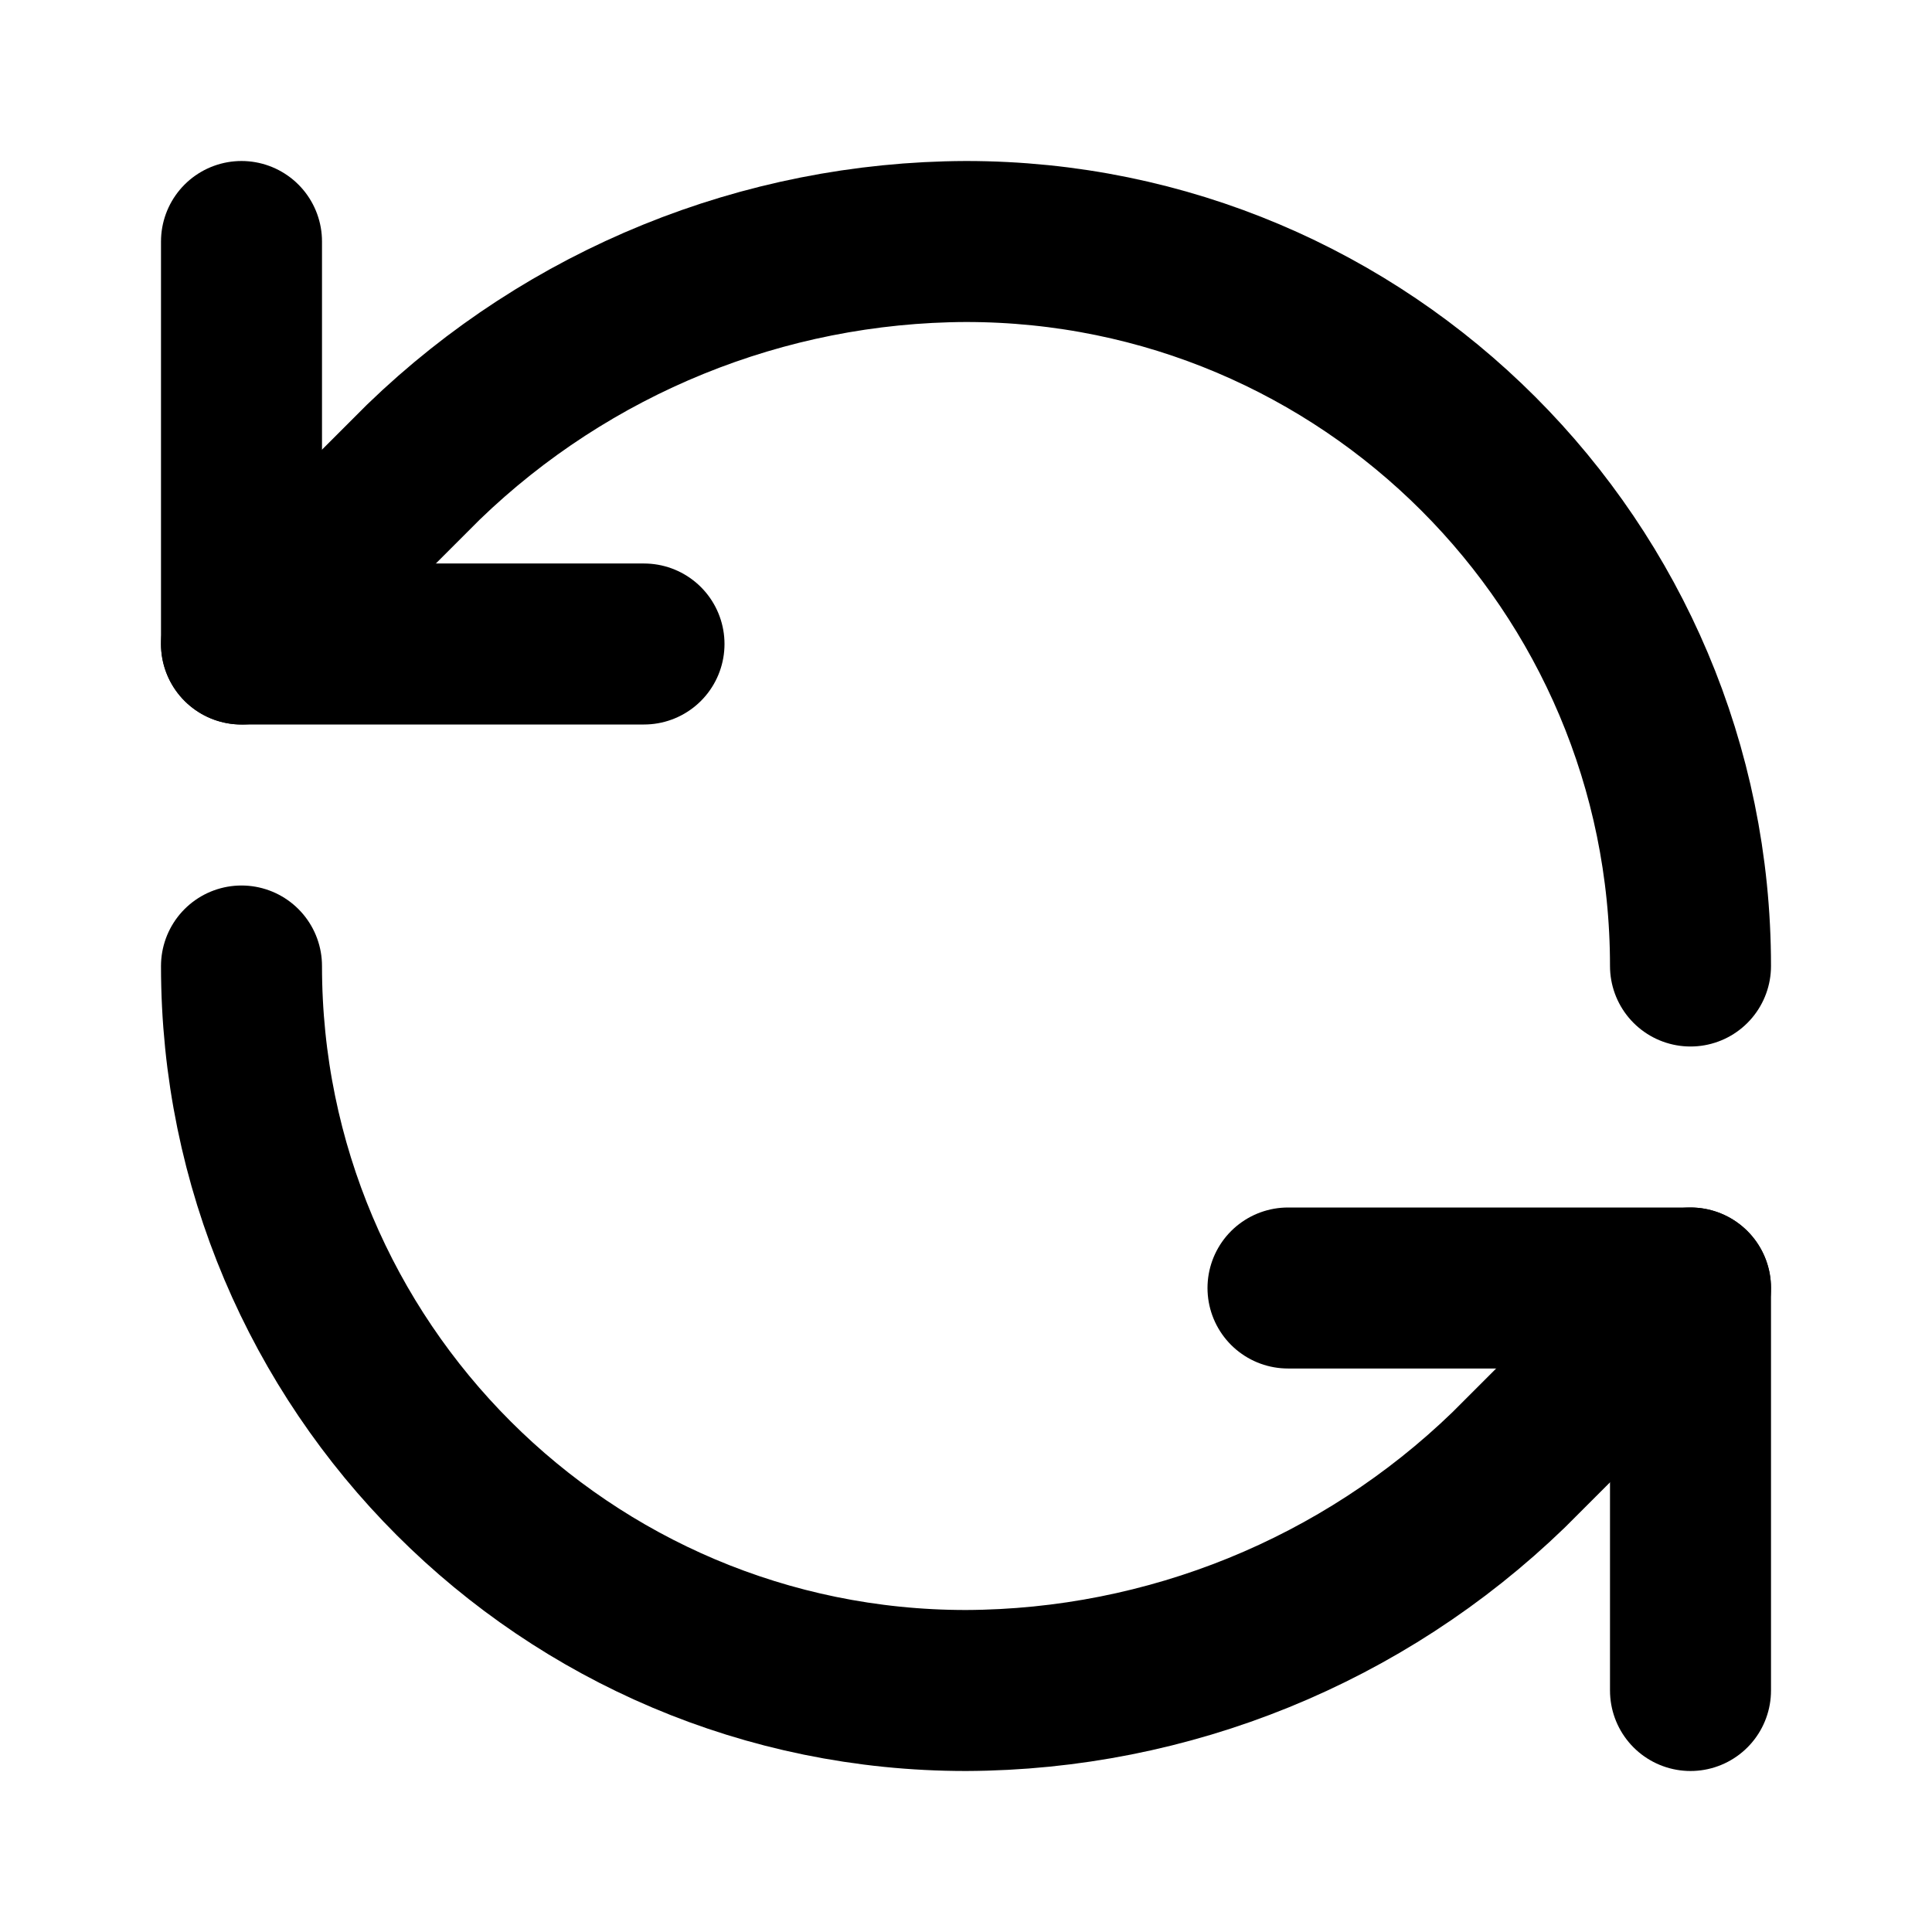
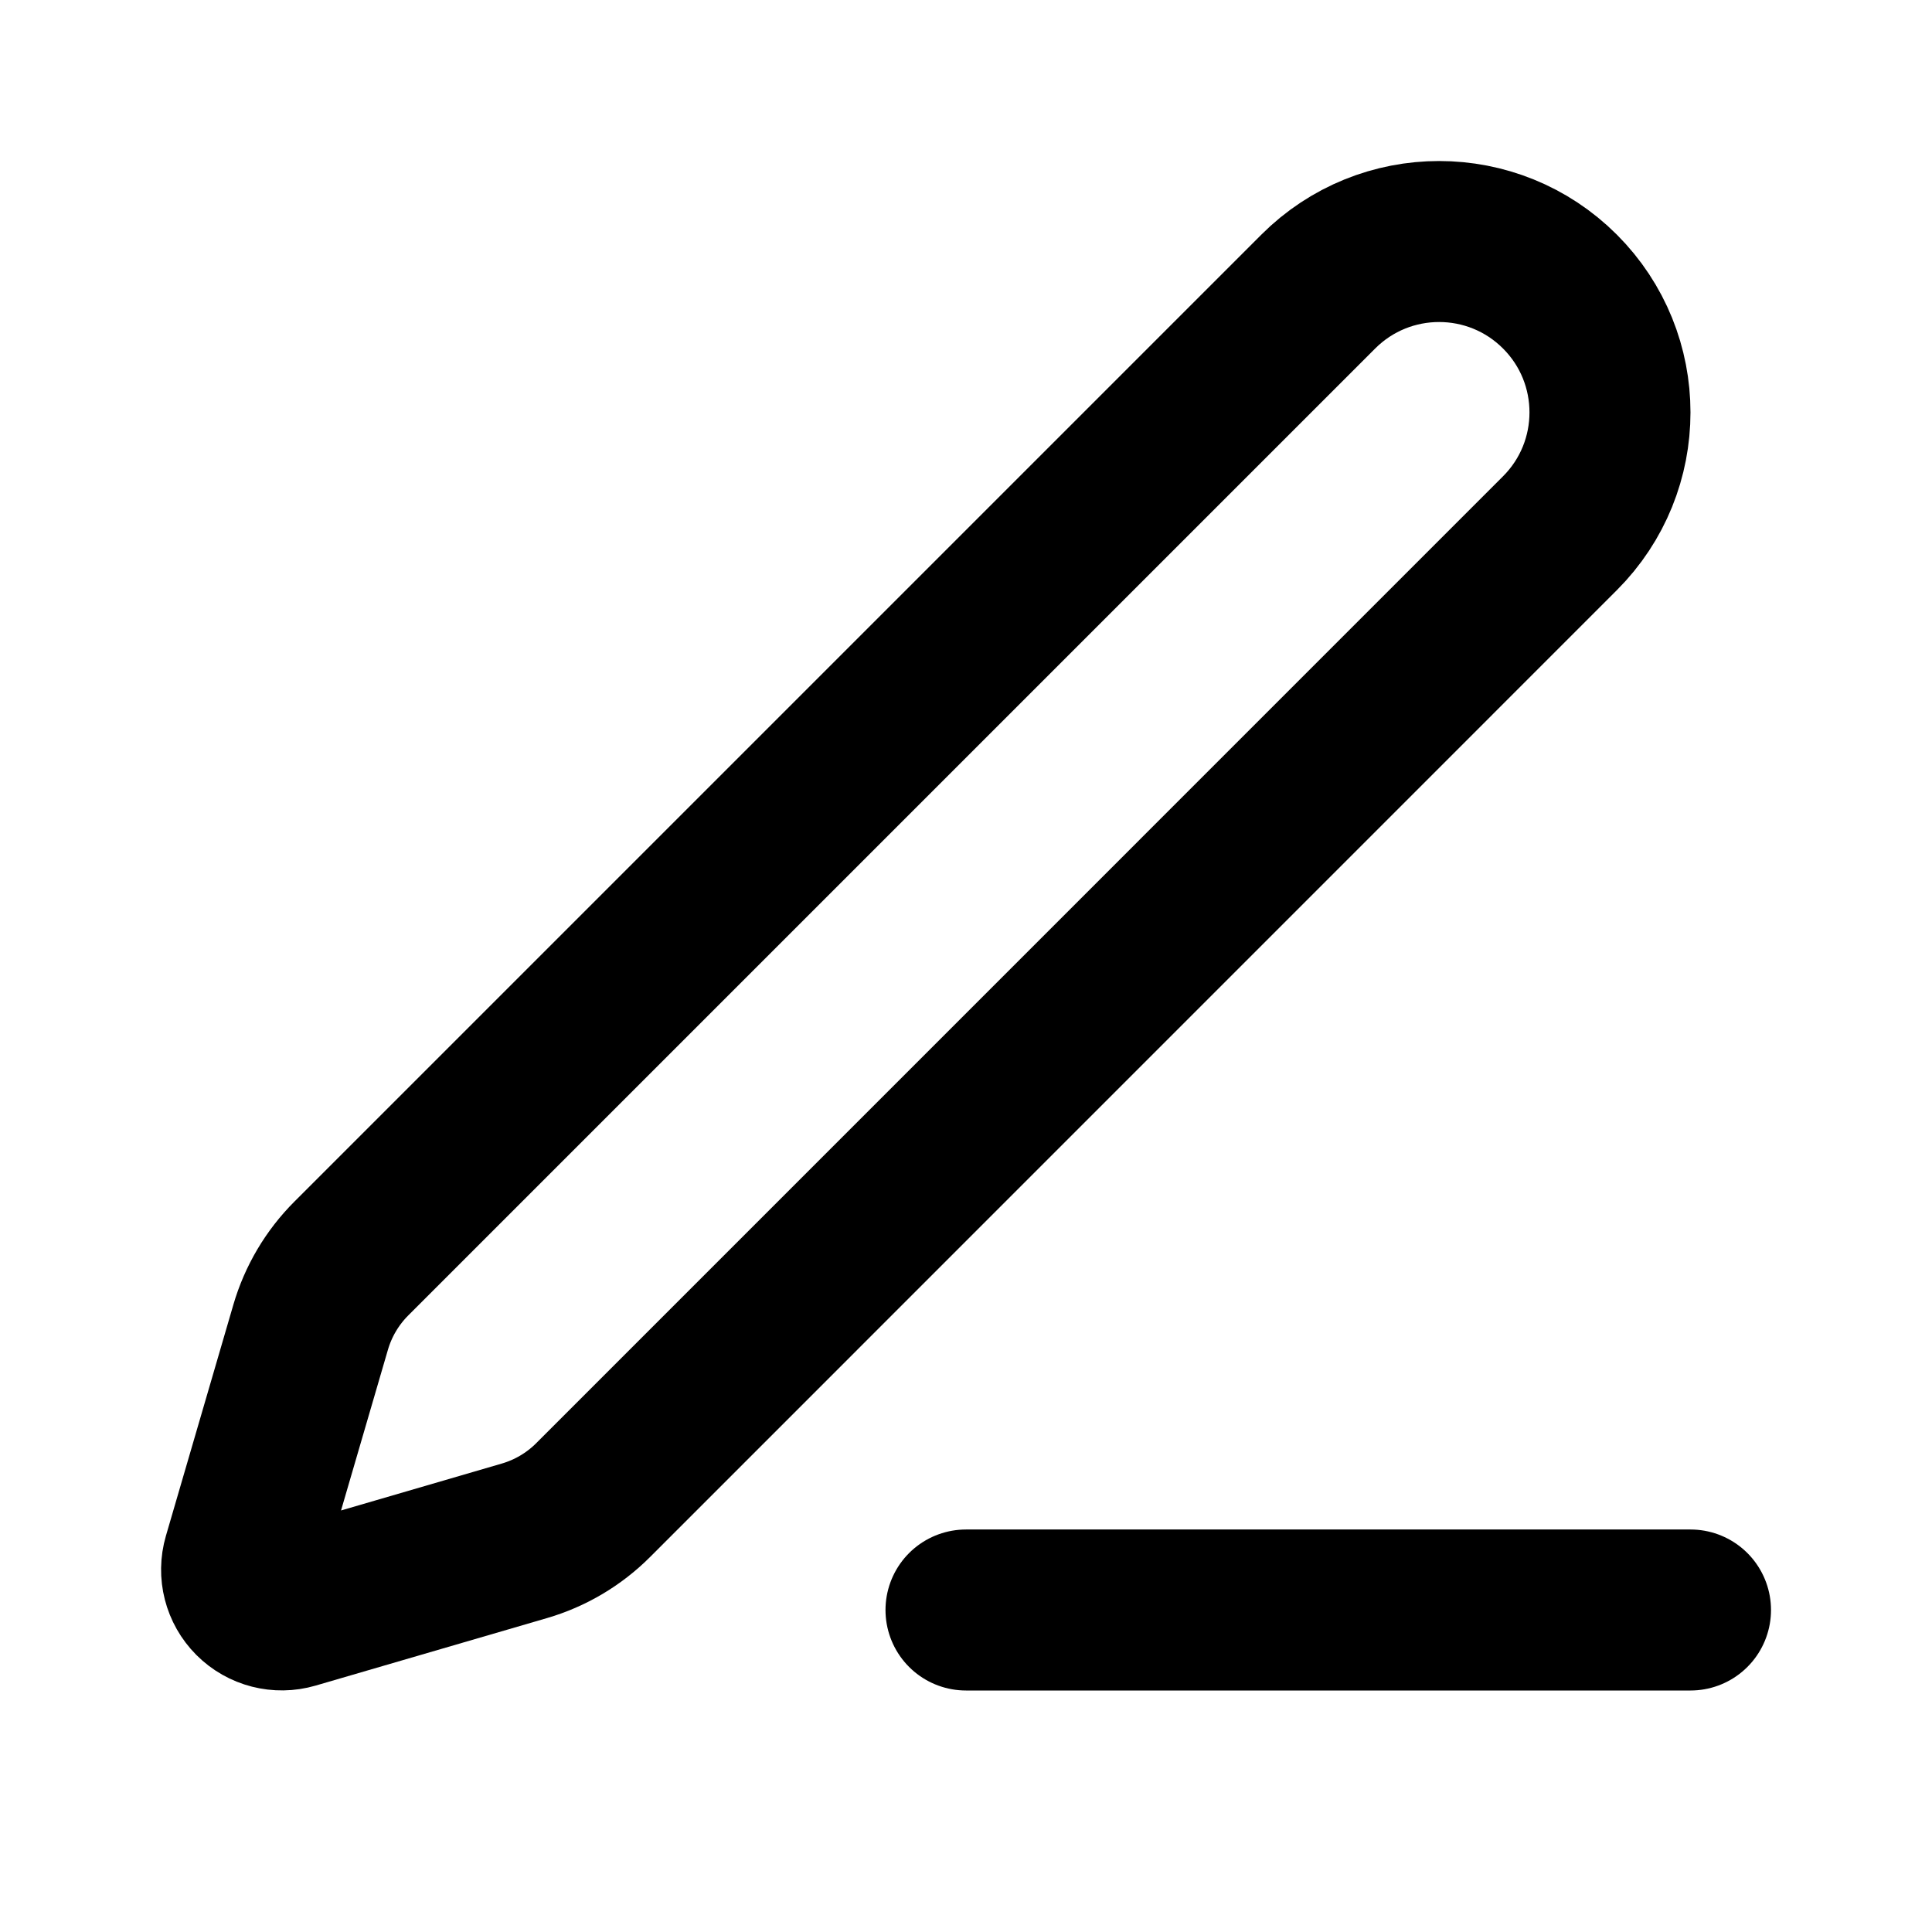
<svg xmlns="http://www.w3.org/2000/svg" width="24" height="24" viewBox="0 0 24 24" fill="none" stroke="currentColor" stroke-width="2" stroke-linecap="round" stroke-linejoin="round">
-   <path d="M21 12a9 9 0 0 0-9-9 9.75 9.75 0 0 0-6.74 2.74L3 8" />
-   <path d="M3 3v5h5" />
-   <path d="M3 12a9 9 0 0 0 9 9 9.75 9.75 0 0 0 6.74-2.74L21 16" />
-   <path d="M16 16h5v5" />
+   <path d="M12 20h9" />
+   <path d="M16.376 3.622a1 1 0 0 1 3.002 3.002L7.368 18.635a2 2 0 0 1-.855.506l-2.872.838a.5.5 0 0 1-.62-.62l.838-2.872a2 2 0 0 1 .506-.854z" />
</svg>
